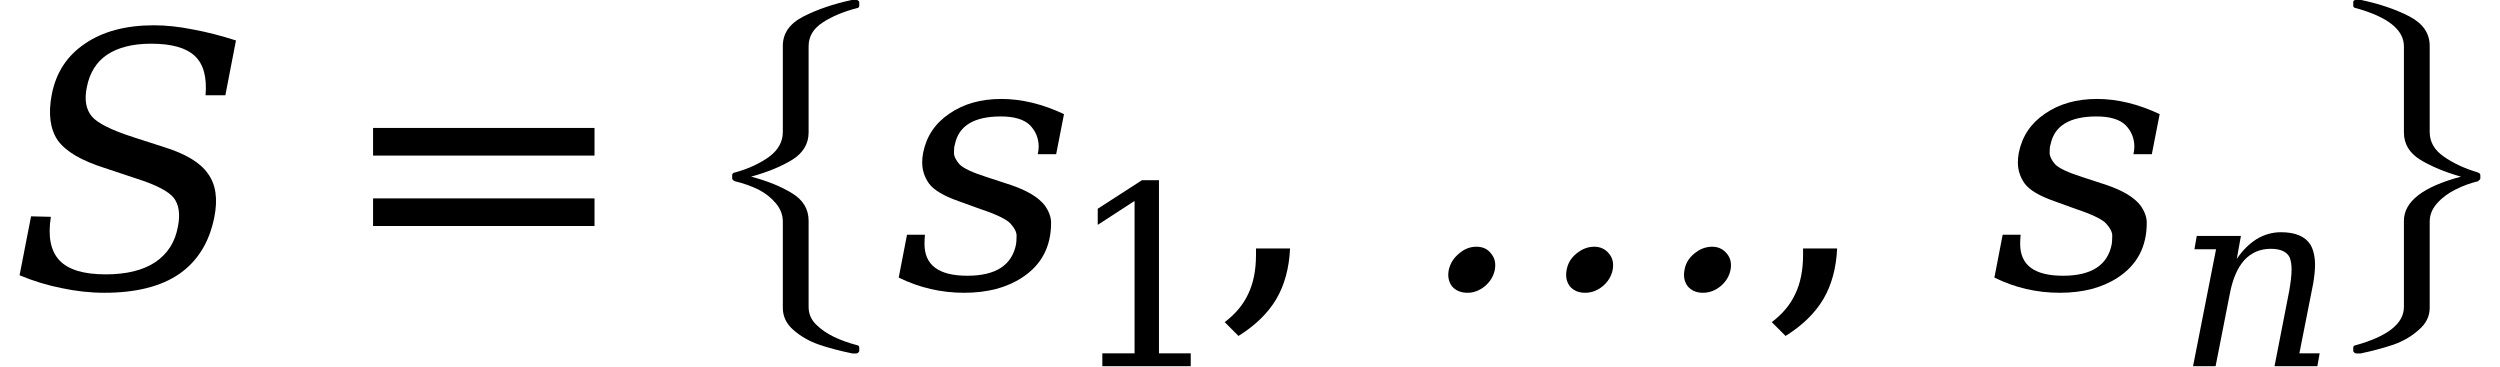
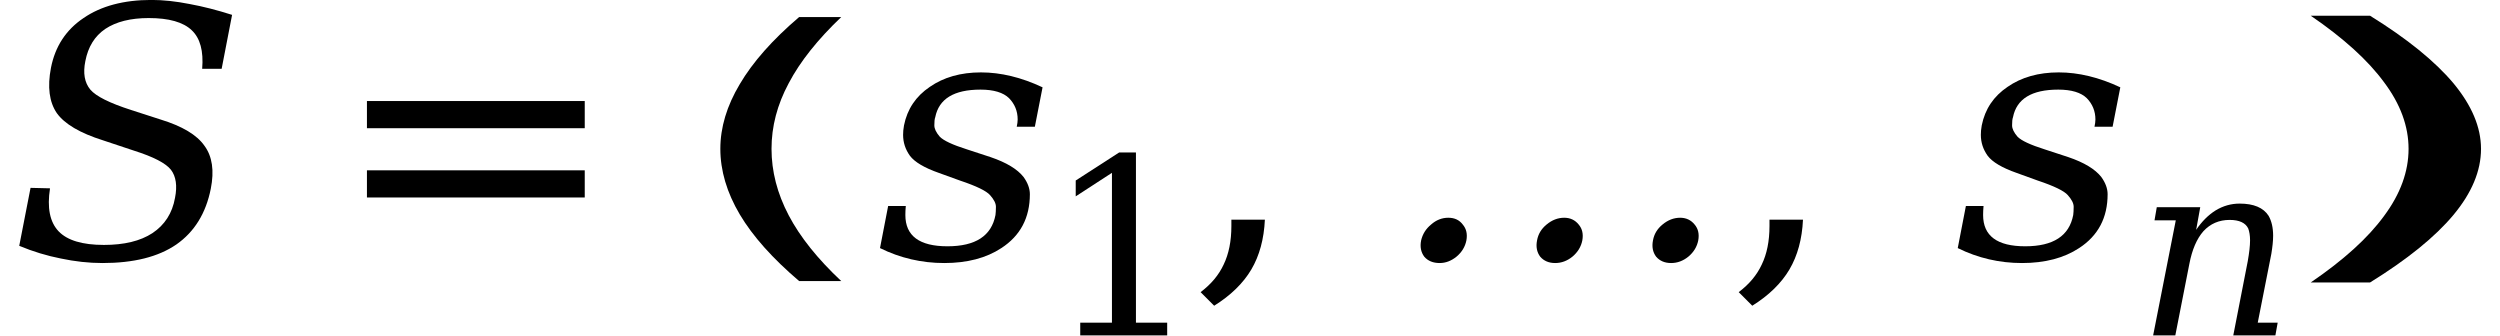
- <svg xmlns="http://www.w3.org/2000/svg" xmlns:xlink="http://www.w3.org/1999/xlink" width="84.843pt" height="12.428pt" viewBox="0 0 84.843 12.428" version="1.1">
+ <svg xmlns="http://www.w3.org/2000/svg" xmlns:xlink="http://www.w3.org/1999/xlink" width="86.261" height="11.572" viewBox="0 0 86.261 11.572">
  <defs>
    <g>
-       <symbol overflow="visible" id="glyph0-0">
-         <path style="stroke:none;" d="M 0.594 2.125 L 0.594 -8.469 L 6.594 -8.469 L 6.594 2.125 Z M 1.266 1.453 L 5.938 1.453 L 5.938 -7.781 L 1.266 -7.781 Z M 1.266 1.453 " />
-       </symbol>
-       <symbol overflow="visible" id="glyph0-1">
-         <path style="stroke:none;" d="M 0.344 -0.422 L 0.734 -2.422 L 1.406 -2.406 C 1.301 -1.738 1.398 -1.242 1.703 -0.922 C 2.004 -0.609 2.523 -0.453 3.266 -0.453 C 3.961 -0.453 4.52 -0.586 4.938 -0.859 C 5.363 -1.141 5.625 -1.547 5.719 -2.078 C 5.801 -2.492 5.754 -2.816 5.578 -3.047 C 5.398 -3.273 4.977 -3.492 4.312 -3.703 L 3.234 -4.062 C 2.441 -4.312 1.91 -4.625 1.641 -5 C 1.379 -5.383 1.312 -5.906 1.438 -6.562 C 1.582 -7.301 1.957 -7.875 2.562 -8.281 C 3.164 -8.695 3.945 -8.906 4.906 -8.906 C 5.312 -8.906 5.75 -8.859 6.219 -8.766 C 6.688 -8.68 7.176 -8.555 7.688 -8.391 L 7.328 -6.531 L 6.656 -6.531 C 6.707 -7.145 6.586 -7.586 6.297 -7.859 C 6.004 -8.141 5.508 -8.281 4.812 -8.281 C 4.188 -8.281 3.688 -8.156 3.312 -7.906 C 2.945 -7.656 2.719 -7.285 2.625 -6.797 C 2.539 -6.379 2.598 -6.051 2.797 -5.812 C 2.992 -5.582 3.461 -5.348 4.203 -5.109 L 5.219 -4.781 C 5.969 -4.551 6.473 -4.25 6.734 -3.875 C 7.004 -3.508 7.078 -3.016 6.953 -2.391 C 6.785 -1.547 6.391 -0.906 5.766 -0.469 C 5.141 -0.039 4.289 0.172 3.219 0.172 C 2.738 0.172 2.258 0.117 1.781 0.016 C 1.301 -0.078 0.82 -0.223 0.344 -0.422 Z M 0.344 -0.422 " />
-       </symbol>
-       <symbol overflow="visible" id="glyph0-2">
-         <path style="stroke:none;" d="M 0.422 -1.797 L 1.031 -1.797 C 1.02 -1.68 1.016 -1.578 1.016 -1.484 C 1.016 -0.766 1.5 -0.406 2.469 -0.406 C 3.438 -0.406 3.988 -0.766 4.125 -1.484 C 4.133 -1.547 4.141 -1.641 4.141 -1.766 C 4.141 -1.891 4.07 -2.023 3.938 -2.172 C 3.812 -2.316 3.469 -2.484 2.906 -2.672 L 2.172 -2.938 C 1.672 -3.113 1.336 -3.312 1.172 -3.531 C 1.016 -3.75 0.938 -3.988 0.938 -4.25 C 0.938 -4.344 0.945 -4.453 0.969 -4.578 C 1.082 -5.141 1.379 -5.582 1.859 -5.906 C 2.336 -6.238 2.926 -6.406 3.625 -6.406 C 4.312 -6.406 5.02 -6.234 5.75 -5.891 L 5.484 -4.531 L 4.859 -4.531 C 4.879 -4.625 4.891 -4.707 4.891 -4.781 C 4.891 -5.07 4.789 -5.316 4.594 -5.516 C 4.395 -5.711 4.066 -5.812 3.609 -5.812 C 2.691 -5.812 2.172 -5.492 2.047 -4.859 C 2.023 -4.797 2.016 -4.703 2.016 -4.578 C 2.016 -4.461 2.078 -4.332 2.203 -4.188 C 2.336 -4.051 2.648 -3.906 3.141 -3.75 L 3.953 -3.484 C 4.504 -3.297 4.883 -3.066 5.094 -2.797 C 5.238 -2.598 5.312 -2.398 5.312 -2.203 C 5.312 -1.391 4.984 -0.77 4.328 -0.344 C 3.805 0 3.148 0.172 2.359 0.172 C 1.578 0.172 0.836 0 0.141 -0.344 Z M 0.422 -1.797 " />
-       </symbol>
-       <symbol overflow="visible" id="glyph0-3">
-         <path style="stroke:none;" d="M 9.328 -0.047 C 9.211 -0.203 9.176 -0.391 9.219 -0.609 C 9.258 -0.828 9.367 -1.008 9.547 -1.156 C 9.734 -1.312 9.938 -1.391 10.156 -1.391 C 10.363 -1.391 10.531 -1.312 10.656 -1.156 C 10.781 -1.008 10.82 -0.828 10.781 -0.609 C 10.738 -0.391 10.625 -0.203 10.438 -0.047 C 10.258 0.098 10.062 0.172 9.844 0.172 C 9.625 0.172 9.453 0.098 9.328 -0.047 Z M 5.328 -0.047 C 5.211 -0.203 5.176 -0.391 5.219 -0.609 C 5.258 -0.828 5.367 -1.008 5.547 -1.156 C 5.734 -1.312 5.938 -1.391 6.156 -1.391 C 6.363 -1.391 6.531 -1.312 6.656 -1.156 C 6.781 -1.008 6.82 -0.828 6.781 -0.609 C 6.738 -0.391 6.625 -0.203 6.438 -0.047 C 6.258 0.098 6.062 0.172 5.844 0.172 C 5.625 0.172 5.453 0.098 5.328 -0.047 Z M 1.328 -0.047 C 1.211 -0.203 1.176 -0.391 1.219 -0.609 C 1.27 -0.828 1.383 -1.008 1.562 -1.156 C 1.738 -1.312 1.938 -1.391 2.156 -1.391 C 2.375 -1.391 2.539 -1.312 2.656 -1.156 C 2.781 -1.008 2.82 -0.828 2.781 -0.609 C 2.738 -0.391 2.625 -0.203 2.438 -0.047 C 2.258 0.098 2.066 0.172 1.859 0.172 C 1.629 0.172 1.453 0.098 1.328 -0.047 Z M 1.328 -0.047 " />
-       </symbol>
-       <symbol overflow="visible" id="glyph1-0">
-         <path style="stroke:none;" d="M 0.594 2.125 L 0.594 -8.469 L 6.594 -8.469 L 6.594 2.125 Z M 1.266 1.453 L 5.938 1.453 L 5.938 -7.781 L 1.266 -7.781 Z M 1.266 1.453 " />
-       </symbol>
-       <symbol overflow="visible" id="glyph1-1">
-         <path style="stroke:none;" d="M 1.266 -5.422 L 8.781 -5.422 L 8.781 -4.484 L 1.266 -4.484 Z M 1.266 -3.031 L 8.781 -3.031 L 8.781 -2.094 L 1.266 -2.094 Z M 1.266 -3.031 " />
-       </symbol>
-       <symbol overflow="visible" id="glyph1-2">
-         <path style="stroke:none;" d="M 0.438 1.172 C 0.801 0.898 1.066 0.582 1.234 0.219 C 1.41 -0.145 1.5 -0.586 1.5 -1.109 L 1.5 -1.328 L 2.656 -1.328 C 2.625 -0.66 2.469 -0.086 2.188 0.391 C 1.906 0.867 1.477 1.285 0.906 1.641 Z M 0.438 1.172 " />
-       </symbol>
-       <symbol overflow="visible" id="glyph2-0">
-         <path style="stroke:none;" d="M 1.5 0 L 1.5 -6.25 L 7.484 -6.25 L 7.484 0 Z M 7.281 -0.156 L 7.281 -6.094 L 1.688 -6.094 L 1.688 -0.156 Z M 7.281 -0.156 " />
-       </symbol>
-       <symbol overflow="visible" id="glyph2-1">
-         <path style="stroke:none;" d="M 3.047 10.047 L 3.047 7.125 C 3.047 6.895 2.969 6.688 2.812 6.5 C 2.656 6.312 2.457 6.156 2.219 6.031 C 1.977 5.914 1.711 5.82 1.422 5.75 C 1.359 5.719 1.328 5.688 1.328 5.656 L 1.328 5.547 C 1.328 5.492 1.359 5.461 1.422 5.453 C 1.879 5.328 2.266 5.148 2.578 4.922 C 2.891 4.691 3.047 4.41 3.047 4.078 L 3.047 1.156 C 3.047 0.727 3.281 0.395 3.75 0.156 C 4.219 -0.082 4.77 -0.27 5.406 -0.406 L 5.547 -0.406 C 5.566 -0.406 5.586 -0.395 5.609 -0.375 C 5.629 -0.363 5.641 -0.348 5.641 -0.328 L 5.641 -0.203 C 5.641 -0.16 5.613 -0.133 5.562 -0.125 C 5.113 -0.008 4.727 0.148 4.406 0.359 C 4.082 0.566 3.922 0.836 3.922 1.172 L 3.922 4.094 C 3.922 4.477 3.738 4.785 3.375 5.016 C 3.008 5.242 2.539 5.438 1.969 5.594 C 2.52 5.738 2.984 5.926 3.359 6.156 C 3.734 6.383 3.922 6.695 3.922 7.094 L 3.922 10.016 C 3.922 10.242 4.004 10.441 4.172 10.609 C 4.336 10.773 4.539 10.914 4.781 11.031 C 5.02 11.145 5.281 11.238 5.562 11.312 C 5.613 11.32 5.641 11.348 5.641 11.391 L 5.641 11.516 C 5.641 11.523 5.629 11.539 5.609 11.562 C 5.586 11.582 5.566 11.594 5.547 11.594 L 5.406 11.594 C 4.988 11.508 4.613 11.41 4.281 11.297 C 3.945 11.18 3.656 11.016 3.406 10.797 C 3.164 10.586 3.047 10.336 3.047 10.047 Z M 3.047 10.047 " />
-       </symbol>
-       <symbol overflow="visible" id="glyph2-2">
-         <path style="stroke:none;" d="M 1.328 11.516 L 1.328 11.391 C 1.328 11.348 1.359 11.32 1.422 11.312 C 2.504 11.008 3.047 10.578 3.047 10.016 L 3.047 7.094 C 3.047 6.438 3.691 5.938 4.984 5.594 C 4.43 5.438 3.969 5.242 3.594 5.016 C 3.227 4.785 3.047 4.477 3.047 4.094 L 3.047 1.172 C 3.047 0.609 2.504 0.176 1.422 -0.125 C 1.359 -0.133 1.328 -0.16 1.328 -0.203 L 1.328 -0.328 C 1.328 -0.379 1.363 -0.406 1.438 -0.406 L 1.578 -0.406 C 2.223 -0.27 2.773 -0.082 3.234 0.156 C 3.691 0.395 3.922 0.727 3.922 1.156 L 3.922 4.078 C 3.922 4.41 4.078 4.688 4.391 4.906 C 4.711 5.133 5.102 5.316 5.562 5.453 C 5.613 5.473 5.641 5.504 5.641 5.547 L 5.641 5.656 C 5.641 5.676 5.613 5.707 5.562 5.75 C 5.301 5.812 5.047 5.906 4.797 6.031 C 4.547 6.156 4.336 6.312 4.172 6.5 C 4.004 6.688 3.922 6.895 3.922 7.125 L 3.922 10.047 C 3.922 10.336 3.797 10.586 3.547 10.797 C 3.305 11.016 3.02 11.18 2.688 11.297 C 2.352 11.41 1.984 11.508 1.578 11.594 L 1.438 11.594 C 1.406 11.594 1.379 11.582 1.359 11.562 C 1.336 11.539 1.328 11.523 1.328 11.516 Z M 1.328 11.516 " />
-       </symbol>
-       <symbol overflow="visible" id="glyph3-0">
-         <path style="stroke:none;" d="M 0.422 1.5 L 0.422 -6 L 4.688 -6 L 4.688 1.5 Z M 0.906 1.031 L 4.203 1.031 L 4.203 -5.531 L 0.906 -5.531 Z M 0.906 1.031 " />
-       </symbol>
-       <symbol overflow="visible" id="glyph3-1">
-         <path style="stroke:none;" d="M 1.203 0 L 1.203 -0.438 L 2.297 -0.438 L 2.297 -5.609 L 1.047 -4.797 L 1.047 -5.344 L 2.547 -6.312 L 3.125 -6.312 L 3.125 -0.438 L 4.203 -0.438 L 4.203 0 Z M 1.203 0 " />
-       </symbol>
-       <symbol overflow="visible" id="glyph4-0">
-         <path style="stroke:none;" d="M 0.422 1.5 L 0.422 -6 L 4.688 -6 L 4.688 1.5 Z M 0.906 1.031 L 4.203 1.031 L 4.203 -5.531 L 0.906 -5.531 Z M 0.906 1.031 " />
-       </symbol>
-       <symbol overflow="visible" id="glyph4-1">
-         <path style="stroke:none;" d="M 0.594 0 L 1.375 -3.969 L 0.641 -3.969 L 0.719 -4.422 L 2.219 -4.422 L 2.078 -3.641 C 2.273 -3.93 2.5 -4.156 2.75 -4.312 C 3.008 -4.469 3.285 -4.547 3.578 -4.547 C 4.066 -4.547 4.398 -4.406 4.578 -4.125 C 4.68 -3.945 4.734 -3.719 4.734 -3.438 C 4.734 -3.258 4.711 -3.051 4.672 -2.812 L 4.203 -0.438 L 4.891 -0.438 L 4.812 0 L 3.359 0 L 3.859 -2.562 C 3.91 -2.852 3.938 -3.094 3.938 -3.281 C 3.938 -3.445 3.914 -3.582 3.875 -3.688 C 3.781 -3.883 3.566 -3.984 3.234 -3.984 C 2.867 -3.984 2.566 -3.852 2.328 -3.594 C 2.098 -3.332 1.938 -2.957 1.844 -2.469 L 1.359 0 Z M 0.594 0 " />
-       </symbol>
+       <g id="glyph-0-0">
+         <path d="M 0.594 2.125 L 0.594 -8.469 L 6.594 -8.469 L 6.594 2.125 Z M 1.266 1.453 L 5.938 1.453 L 5.938 -7.781 L 1.266 -7.781 Z M 1.266 1.453 " />
+       </g>
+       <g id="glyph-0-1">
+         <path d="M 0.344 -0.422 L 0.734 -2.422 L 1.406 -2.406 C 1.301 -1.738 1.398 -1.242 1.703 -0.922 C 2.004 -0.609 2.523 -0.453 3.266 -0.453 C 3.961 -0.453 4.52 -0.586 4.938 -0.859 C 5.363 -1.141 5.625 -1.547 5.719 -2.078 C 5.801 -2.492 5.754 -2.816 5.578 -3.047 C 5.398 -3.273 4.977 -3.492 4.312 -3.703 L 3.234 -4.062 C 2.441 -4.312 1.91 -4.625 1.641 -5 C 1.379 -5.383 1.312 -5.906 1.438 -6.562 C 1.582 -7.301 1.957 -7.875 2.562 -8.281 C 3.164 -8.695 3.945 -8.906 4.906 -8.906 C 5.312 -8.906 5.75 -8.859 6.219 -8.766 C 6.688 -8.68 7.176 -8.555 7.688 -8.391 L 7.328 -6.531 L 6.656 -6.531 C 6.707 -7.145 6.586 -7.586 6.297 -7.859 C 6.004 -8.141 5.508 -8.281 4.812 -8.281 C 4.188 -8.281 3.688 -8.156 3.312 -7.906 C 2.945 -7.656 2.719 -7.285 2.625 -6.797 C 2.539 -6.379 2.598 -6.051 2.797 -5.812 C 2.992 -5.582 3.461 -5.348 4.203 -5.109 L 5.219 -4.781 C 5.969 -4.551 6.473 -4.25 6.734 -3.875 C 7.004 -3.508 7.078 -3.016 6.953 -2.391 C 6.785 -1.547 6.391 -0.906 5.766 -0.469 C 5.141 -0.039 4.289 0.172 3.219 0.172 C 2.738 0.172 2.258 0.117 1.781 0.016 C 1.301 -0.078 0.82 -0.223 0.344 -0.422 Z M 0.344 -0.422 " />
+       </g>
+       <g id="glyph-0-2">
+         <path d="M 0.422 -1.797 L 1.031 -1.797 C 1.02 -1.68 1.016 -1.578 1.016 -1.484 C 1.016 -0.766 1.5 -0.406 2.469 -0.406 C 3.438 -0.406 3.988 -0.766 4.125 -1.484 C 4.133 -1.547 4.141 -1.641 4.141 -1.766 C 4.141 -1.891 4.07 -2.023 3.938 -2.172 C 3.812 -2.316 3.469 -2.484 2.906 -2.672 L 2.172 -2.938 C 1.672 -3.113 1.336 -3.312 1.172 -3.531 C 1.016 -3.75 0.938 -3.988 0.938 -4.25 C 0.938 -4.344 0.945 -4.453 0.969 -4.578 C 1.082 -5.141 1.379 -5.582 1.859 -5.906 C 2.336 -6.238 2.926 -6.406 3.625 -6.406 C 4.312 -6.406 5.02 -6.234 5.75 -5.891 L 5.484 -4.531 L 4.859 -4.531 C 4.879 -4.625 4.891 -4.707 4.891 -4.781 C 4.891 -5.07 4.789 -5.316 4.594 -5.516 C 4.395 -5.711 4.066 -5.812 3.609 -5.812 C 2.691 -5.812 2.172 -5.492 2.047 -4.859 C 2.023 -4.797 2.016 -4.703 2.016 -4.578 C 2.016 -4.461 2.078 -4.332 2.203 -4.188 C 2.336 -4.051 2.648 -3.906 3.141 -3.75 L 3.953 -3.484 C 4.504 -3.297 4.883 -3.066 5.094 -2.797 C 5.238 -2.598 5.312 -2.398 5.312 -2.203 C 5.312 -1.391 4.984 -0.77 4.328 -0.344 C 3.805 0 3.148 0.172 2.359 0.172 C 1.578 0.172 0.836 0 0.141 -0.344 Z M 0.422 -1.797 " />
+       </g>
+       <g id="glyph-0-3">
+         <path d="M 9.328 -0.047 C 9.211 -0.203 9.176 -0.391 9.219 -0.609 C 9.258 -0.828 9.367 -1.008 9.547 -1.156 C 9.734 -1.312 9.938 -1.391 10.156 -1.391 C 10.363 -1.391 10.531 -1.312 10.656 -1.156 C 10.781 -1.008 10.82 -0.828 10.781 -0.609 C 10.738 -0.391 10.625 -0.203 10.438 -0.047 C 10.258 0.098 10.062 0.172 9.844 0.172 C 9.625 0.172 9.453 0.098 9.328 -0.047 Z M 5.328 -0.047 C 5.211 -0.203 5.176 -0.391 5.219 -0.609 C 5.258 -0.828 5.367 -1.008 5.547 -1.156 C 5.734 -1.312 5.938 -1.391 6.156 -1.391 C 6.363 -1.391 6.531 -1.312 6.656 -1.156 C 6.781 -1.008 6.82 -0.828 6.781 -0.609 C 6.738 -0.391 6.625 -0.203 6.438 -0.047 C 6.258 0.098 6.062 0.172 5.844 0.172 C 5.625 0.172 5.453 0.098 5.328 -0.047 Z M 1.328 -0.047 C 1.211 -0.203 1.176 -0.391 1.219 -0.609 C 1.27 -0.828 1.383 -1.008 1.562 -1.156 C 1.738 -1.312 1.938 -1.391 2.156 -1.391 C 2.375 -1.391 2.539 -1.312 2.656 -1.156 C 2.781 -1.008 2.82 -0.828 2.781 -0.609 C 2.738 -0.391 2.625 -0.203 2.438 -0.047 C 2.258 0.098 2.066 0.172 1.859 0.172 C 1.629 0.172 1.453 0.098 1.328 -0.047 Z M 1.328 -0.047 " />
+       </g>
+       <g id="glyph-1-0">
+         <path d="M 0.594 2.125 L 0.594 -8.469 L 6.594 -8.469 L 6.594 2.125 Z M 1.266 1.453 L 5.938 1.453 L 5.938 -7.781 L 1.266 -7.781 Z M 1.266 1.453 " />
+       </g>
+       <g id="glyph-1-1">
+         <path d="M 1.266 -5.422 L 8.781 -5.422 L 8.781 -4.484 L 1.266 -4.484 Z M 1.266 -3.031 L 8.781 -3.031 L 8.781 -2.094 L 1.266 -2.094 Z M 1.266 -3.031 " />
+       </g>
+       <g id="glyph-1-2">
+         <path d="M 0.438 1.172 C 0.801 0.898 1.066 0.582 1.234 0.219 C 1.41 -0.145 1.5 -0.586 1.5 -1.109 L 1.5 -1.328 L 2.656 -1.328 C 2.625 -0.66 2.469 -0.086 2.188 0.391 C 1.906 0.867 1.477 1.285 0.906 1.641 Z M 0.438 1.172 " />
+       </g>
+       <g id="glyph-2-0">
+         <path d="M 0.922 1.812 L 0.922 -7.219 L 10.25 -7.219 L 10.25 1.812 Z M 1.969 1.234 L 9.219 1.234 L 9.219 -6.641 L 1.969 -6.641 Z M 1.969 1.234 " />
+       </g>
+       <g id="glyph-2-1">
+         <path d="M 5.781 -7.766 C 4.969 -6.992 4.363 -6.234 3.969 -5.484 C 3.57 -4.742 3.375 -3.988 3.375 -3.219 C 3.375 -2.445 3.57 -1.68 3.969 -0.922 C 4.363 -0.172 4.969 0.582 5.781 1.344 L 4.328 1.344 C 3.41 0.562 2.727 -0.203 2.281 -0.953 C 1.832 -1.711 1.609 -2.469 1.609 -3.219 C 1.609 -3.957 1.832 -4.703 2.281 -5.453 C 2.727 -6.211 3.41 -6.984 4.328 -7.766 Z M 5.781 -7.766 " />
+       </g>
+       <g id="glyph-3-0">
+         <path d="M 0.422 1.5 L 0.422 -6 L 4.688 -6 L 4.688 1.5 Z M 0.906 1.031 L 4.203 1.031 L 4.203 -5.531 L 0.906 -5.531 Z M 0.906 1.031 " />
+       </g>
+       <g id="glyph-3-1">
+         <path d="M 1.203 0 L 1.203 -0.438 L 2.297 -0.438 L 2.297 -5.609 L 1.047 -4.797 L 1.047 -5.344 L 2.547 -6.312 L 3.125 -6.312 L 3.125 -0.438 L 4.203 -0.438 L 4.203 0 Z M 1.203 0 " />
+       </g>
+       <g id="glyph-4-0">
+         <path d="M 0.422 1.5 L 0.422 -6 L 4.688 -6 L 4.688 1.5 Z M 0.906 1.031 L 4.203 1.031 L 4.203 -5.531 L 0.906 -5.531 Z M 0.906 1.031 " />
+       </g>
+       <g id="glyph-4-1">
+         <path d="M 0.594 0 L 1.375 -3.969 L 0.641 -3.969 L 0.719 -4.422 L 2.219 -4.422 L 2.078 -3.641 C 2.273 -3.93 2.5 -4.156 2.75 -4.312 C 3.008 -4.469 3.285 -4.547 3.578 -4.547 C 4.066 -4.547 4.398 -4.406 4.578 -4.125 C 4.68 -3.945 4.734 -3.719 4.734 -3.438 C 4.734 -3.258 4.711 -3.051 4.672 -2.812 L 4.203 -0.438 L 4.891 -0.438 L 4.812 0 L 3.359 0 L 3.859 -2.562 C 3.91 -2.852 3.938 -3.094 3.938 -3.281 C 3.938 -3.445 3.914 -3.582 3.875 -3.688 C 3.781 -3.883 3.566 -3.984 3.234 -3.984 C 2.867 -3.984 2.566 -3.852 2.328 -3.594 C 2.098 -3.332 1.938 -2.957 1.844 -2.469 L 1.359 0 Z M 0.594 0 " />
+       </g>
+       <g id="glyph-5-0">
+         <path d="M 1.297 1.828 L 1.297 -7.297 L 14.391 -7.297 L 14.391 1.828 Z M 2.766 1.25 L 12.938 1.25 L 12.938 -6.719 L 2.766 -6.719 Z M 2.766 1.25 " />
+       </g>
+       <g id="glyph-5-1">
+         <path d="M 2.094 -7.844 L 4.141 -7.844 C 5.422 -7.051 6.379 -6.273 7.016 -5.516 C 7.648 -4.754 7.969 -4 7.969 -3.25 C 7.969 -2.488 7.648 -1.727 7.016 -0.969 C 6.379 -0.207 5.422 0.566 4.141 1.359 L 2.094 1.359 C 3.227 0.586 4.07 -0.176 4.625 -0.938 C 5.188 -1.695 5.469 -2.469 5.469 -3.25 C 5.469 -4.031 5.188 -4.797 4.625 -5.547 C 4.07 -6.305 3.227 -7.07 2.094 -7.844 Z M 2.094 -7.844 " />
+       </g>
    </g>
  </defs>
-   <g id="surface61">
-     <g style="fill:rgb(0%,0%,0%);fill-opacity:1;">
-       <use xlink:href="#glyph0-1" x="0.32" y="9.764" />
-     </g>
-     <g style="fill:rgb(0%,0%,0%);fill-opacity:1;">
-       <use xlink:href="#glyph1-1" x="11.395" y="9.764" />
-     </g>
-     <g style="fill:rgb(0%,0%,0%);fill-opacity:1;">
-       <use xlink:href="#glyph2-1" x="23.52" y="0.401" />
-     </g>
-     <g style="fill:rgb(0%,0%,0%);fill-opacity:1;">
-       <use xlink:href="#glyph0-2" x="30.359" y="9.764" />
-     </g>
-     <g style="fill:rgb(0%,0%,0%);fill-opacity:1;">
-       <use xlink:href="#glyph3-1" x="36.207" y="12.428" />
-     </g>
-     <g style="fill:rgb(0%,0%,0%);fill-opacity:1;">
-       <use xlink:href="#glyph1-2" x="41.125" y="9.76" />
-     </g>
-     <g style="fill:rgb(0%,0%,0%);fill-opacity:1;">
-       <use xlink:href="#glyph0-3" x="47.949" y="9.764" />
-     </g>
-     <g style="fill:rgb(0%,0%,0%);fill-opacity:1;">
-       <use xlink:href="#glyph1-2" x="59.691" y="9.76" />
-     </g>
-     <g style="fill:rgb(0%,0%,0%);fill-opacity:1;">
-       <use xlink:href="#glyph0-2" x="67.543" y="9.764" />
-     </g>
-     <g style="fill:rgb(0%,0%,0%);fill-opacity:1;">
-       <use xlink:href="#glyph4-1" x="73.832" y="12.428" />
-     </g>
-     <g style="fill:rgb(0%,0%,0%);fill-opacity:1;">
-       <use xlink:href="#glyph2-2" x="78.535" y="0.401" />
-     </g>
+   <g fill="rgb(0%, 0%, 0%)" fill-opacity="1">
+     <use xlink:href="#glyph-0-1" x="0.32" y="8.904" />
+   </g>
+   <g fill="rgb(0%, 0%, 0%)" fill-opacity="1">
+     <use xlink:href="#glyph-1-1" x="11.395" y="8.908" />
+   </g>
+   <g fill="rgb(0%, 0%, 0%)" fill-opacity="1">
+     <use xlink:href="#glyph-2-1" x="23.246" y="8.354" />
+   </g>
+   <g fill="rgb(0%, 0%, 0%)" fill-opacity="1">
+     <use xlink:href="#glyph-0-2" x="30.223" y="8.904" />
+   </g>
+   <g fill="rgb(0%, 0%, 0%)" fill-opacity="1">
+     <use xlink:href="#glyph-3-1" x="36.07" y="11.572" />
+   </g>
+   <g fill="rgb(0%, 0%, 0%)" fill-opacity="1">
+     <use xlink:href="#glyph-1-2" x="40.988" y="8.908" />
+   </g>
+   <g fill="rgb(0%, 0%, 0%)" fill-opacity="1">
+     <use xlink:href="#glyph-0-3" x="47.816" y="8.904" />
+   </g>
+   <g fill="rgb(0%, 0%, 0%)" fill-opacity="1">
+     <use xlink:href="#glyph-1-2" x="59.555" y="8.908" />
+   </g>
+   <g fill="rgb(0%, 0%, 0%)" fill-opacity="1">
+     <use xlink:href="#glyph-0-2" x="67.41" y="8.904" />
+   </g>
+   <g fill="rgb(0%, 0%, 0%)" fill-opacity="1">
+     <use xlink:href="#glyph-4-1" x="73.699" y="11.572" />
+   </g>
+   <g fill="rgb(0%, 0%, 0%)" fill-opacity="1">
+     <use xlink:href="#glyph-5-1" x="77.637" y="8.387" />
  </g>
</svg>
